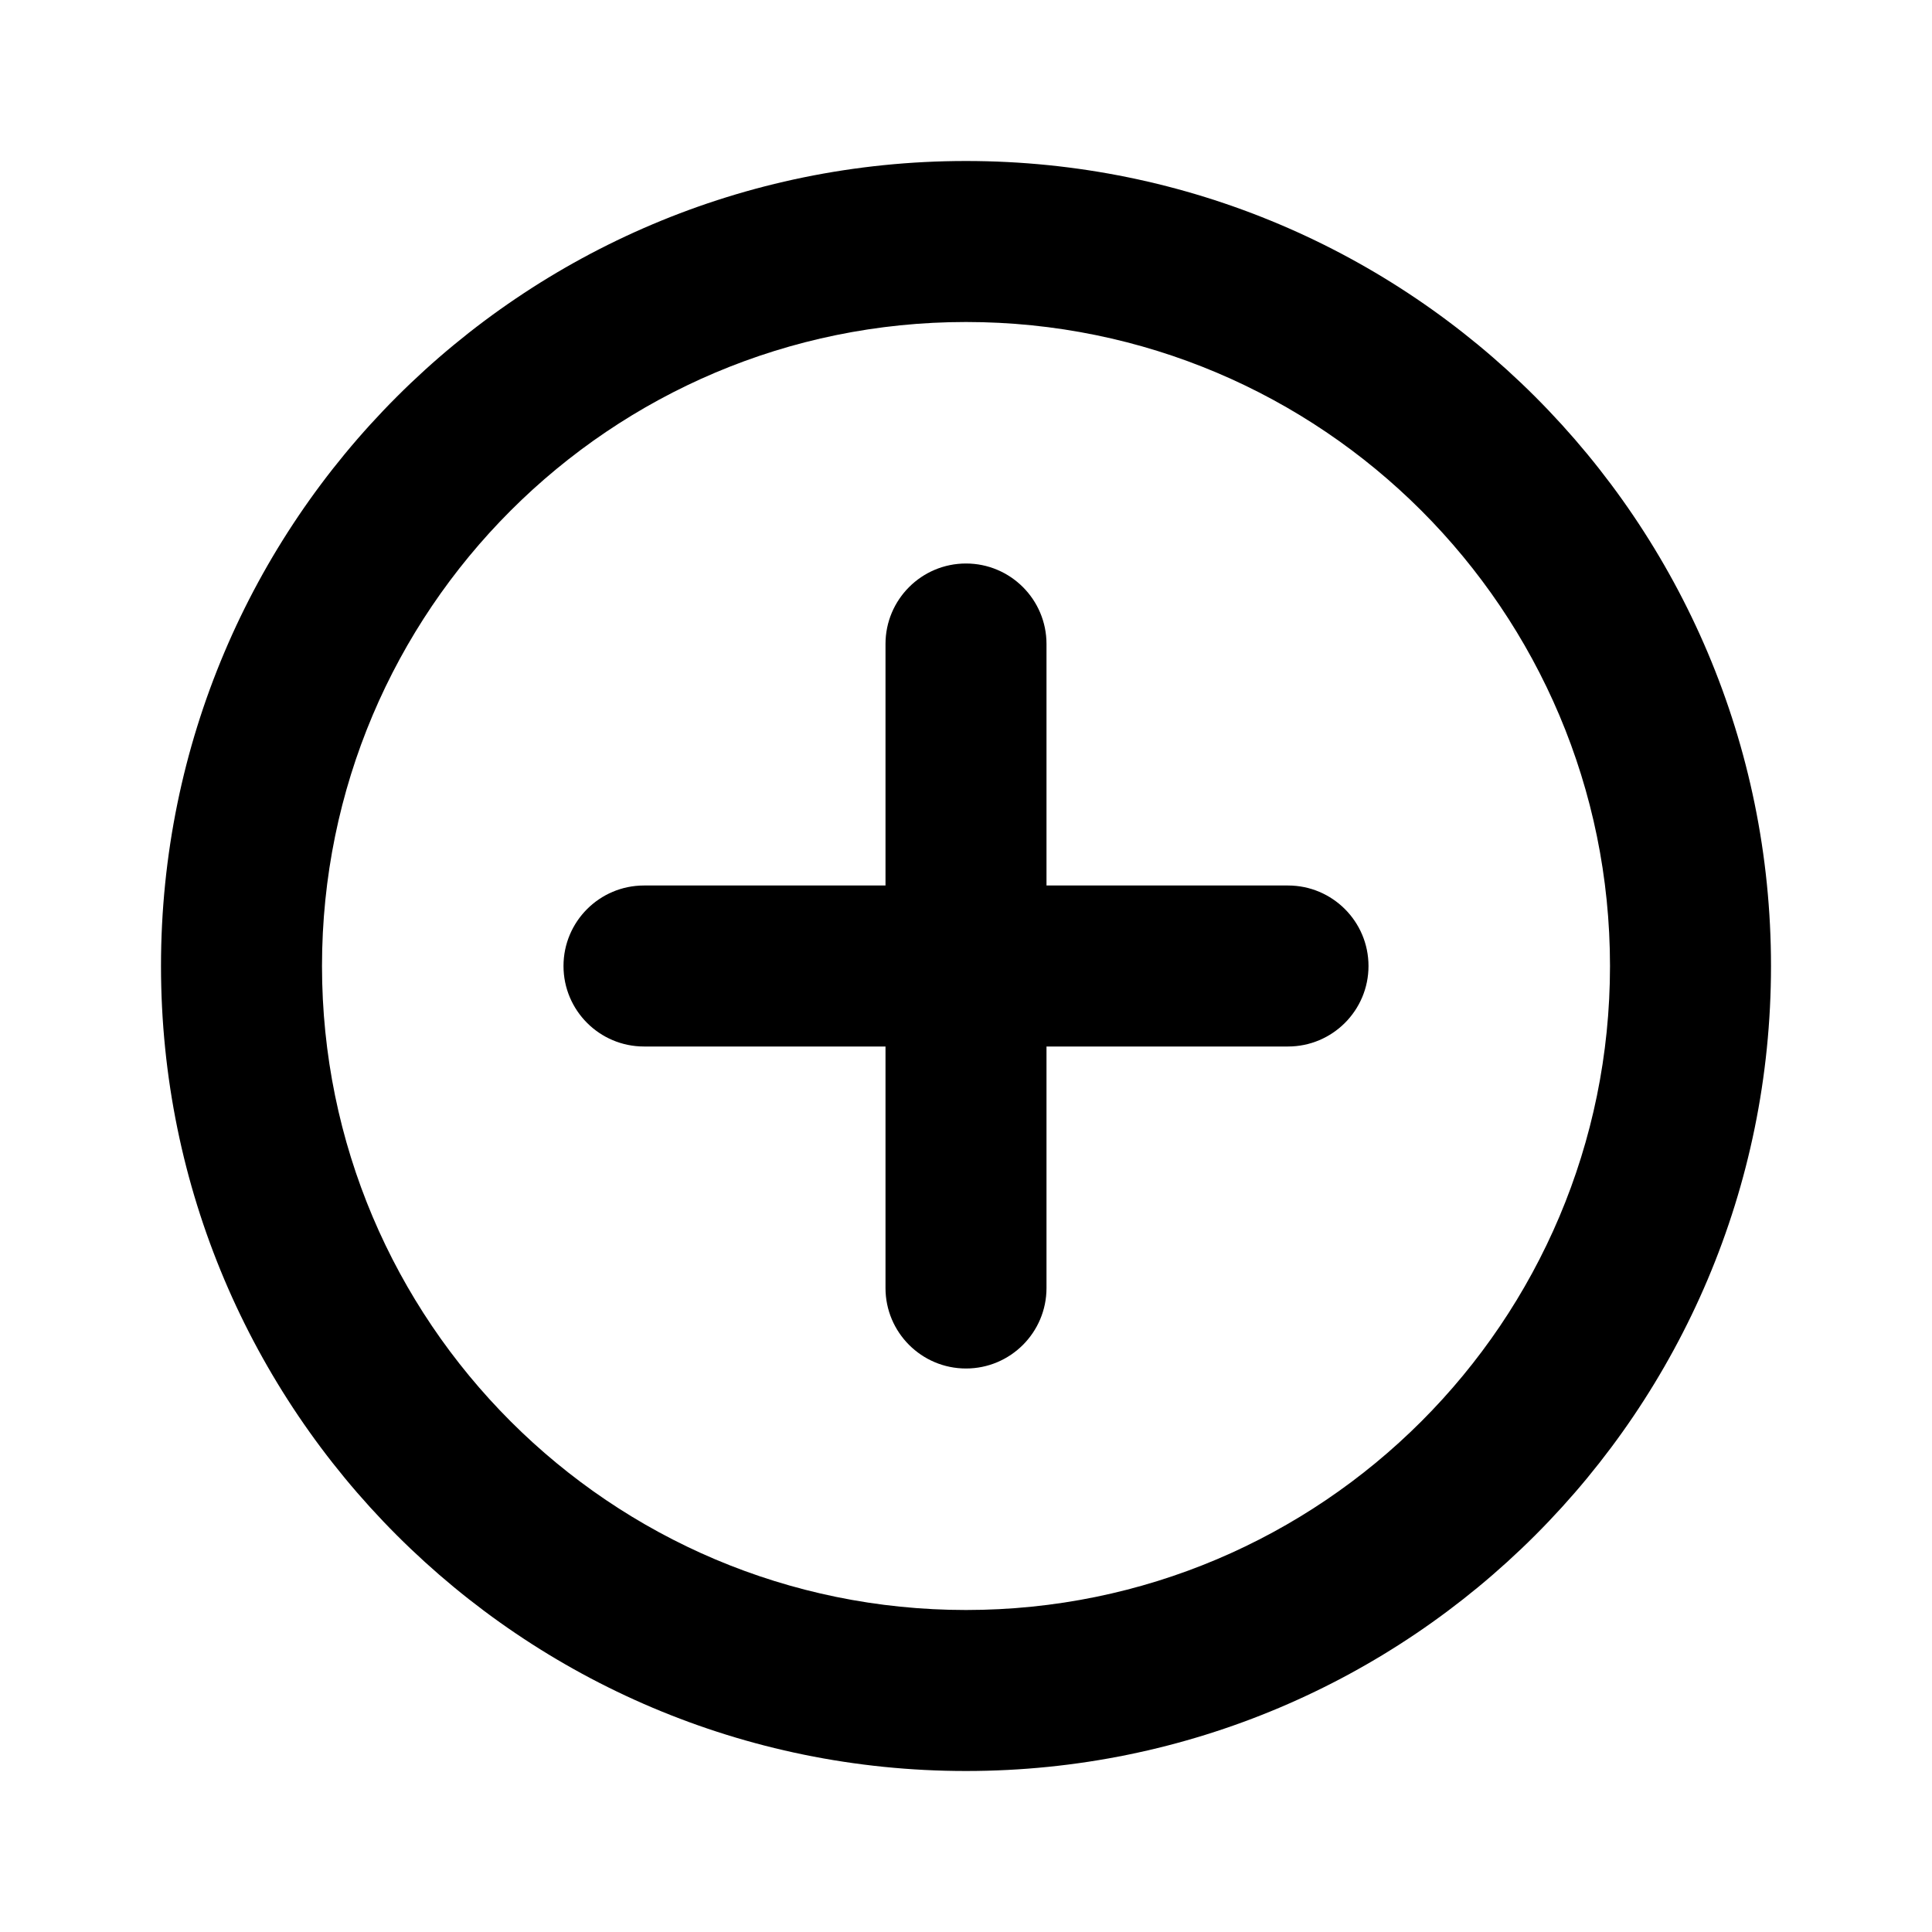
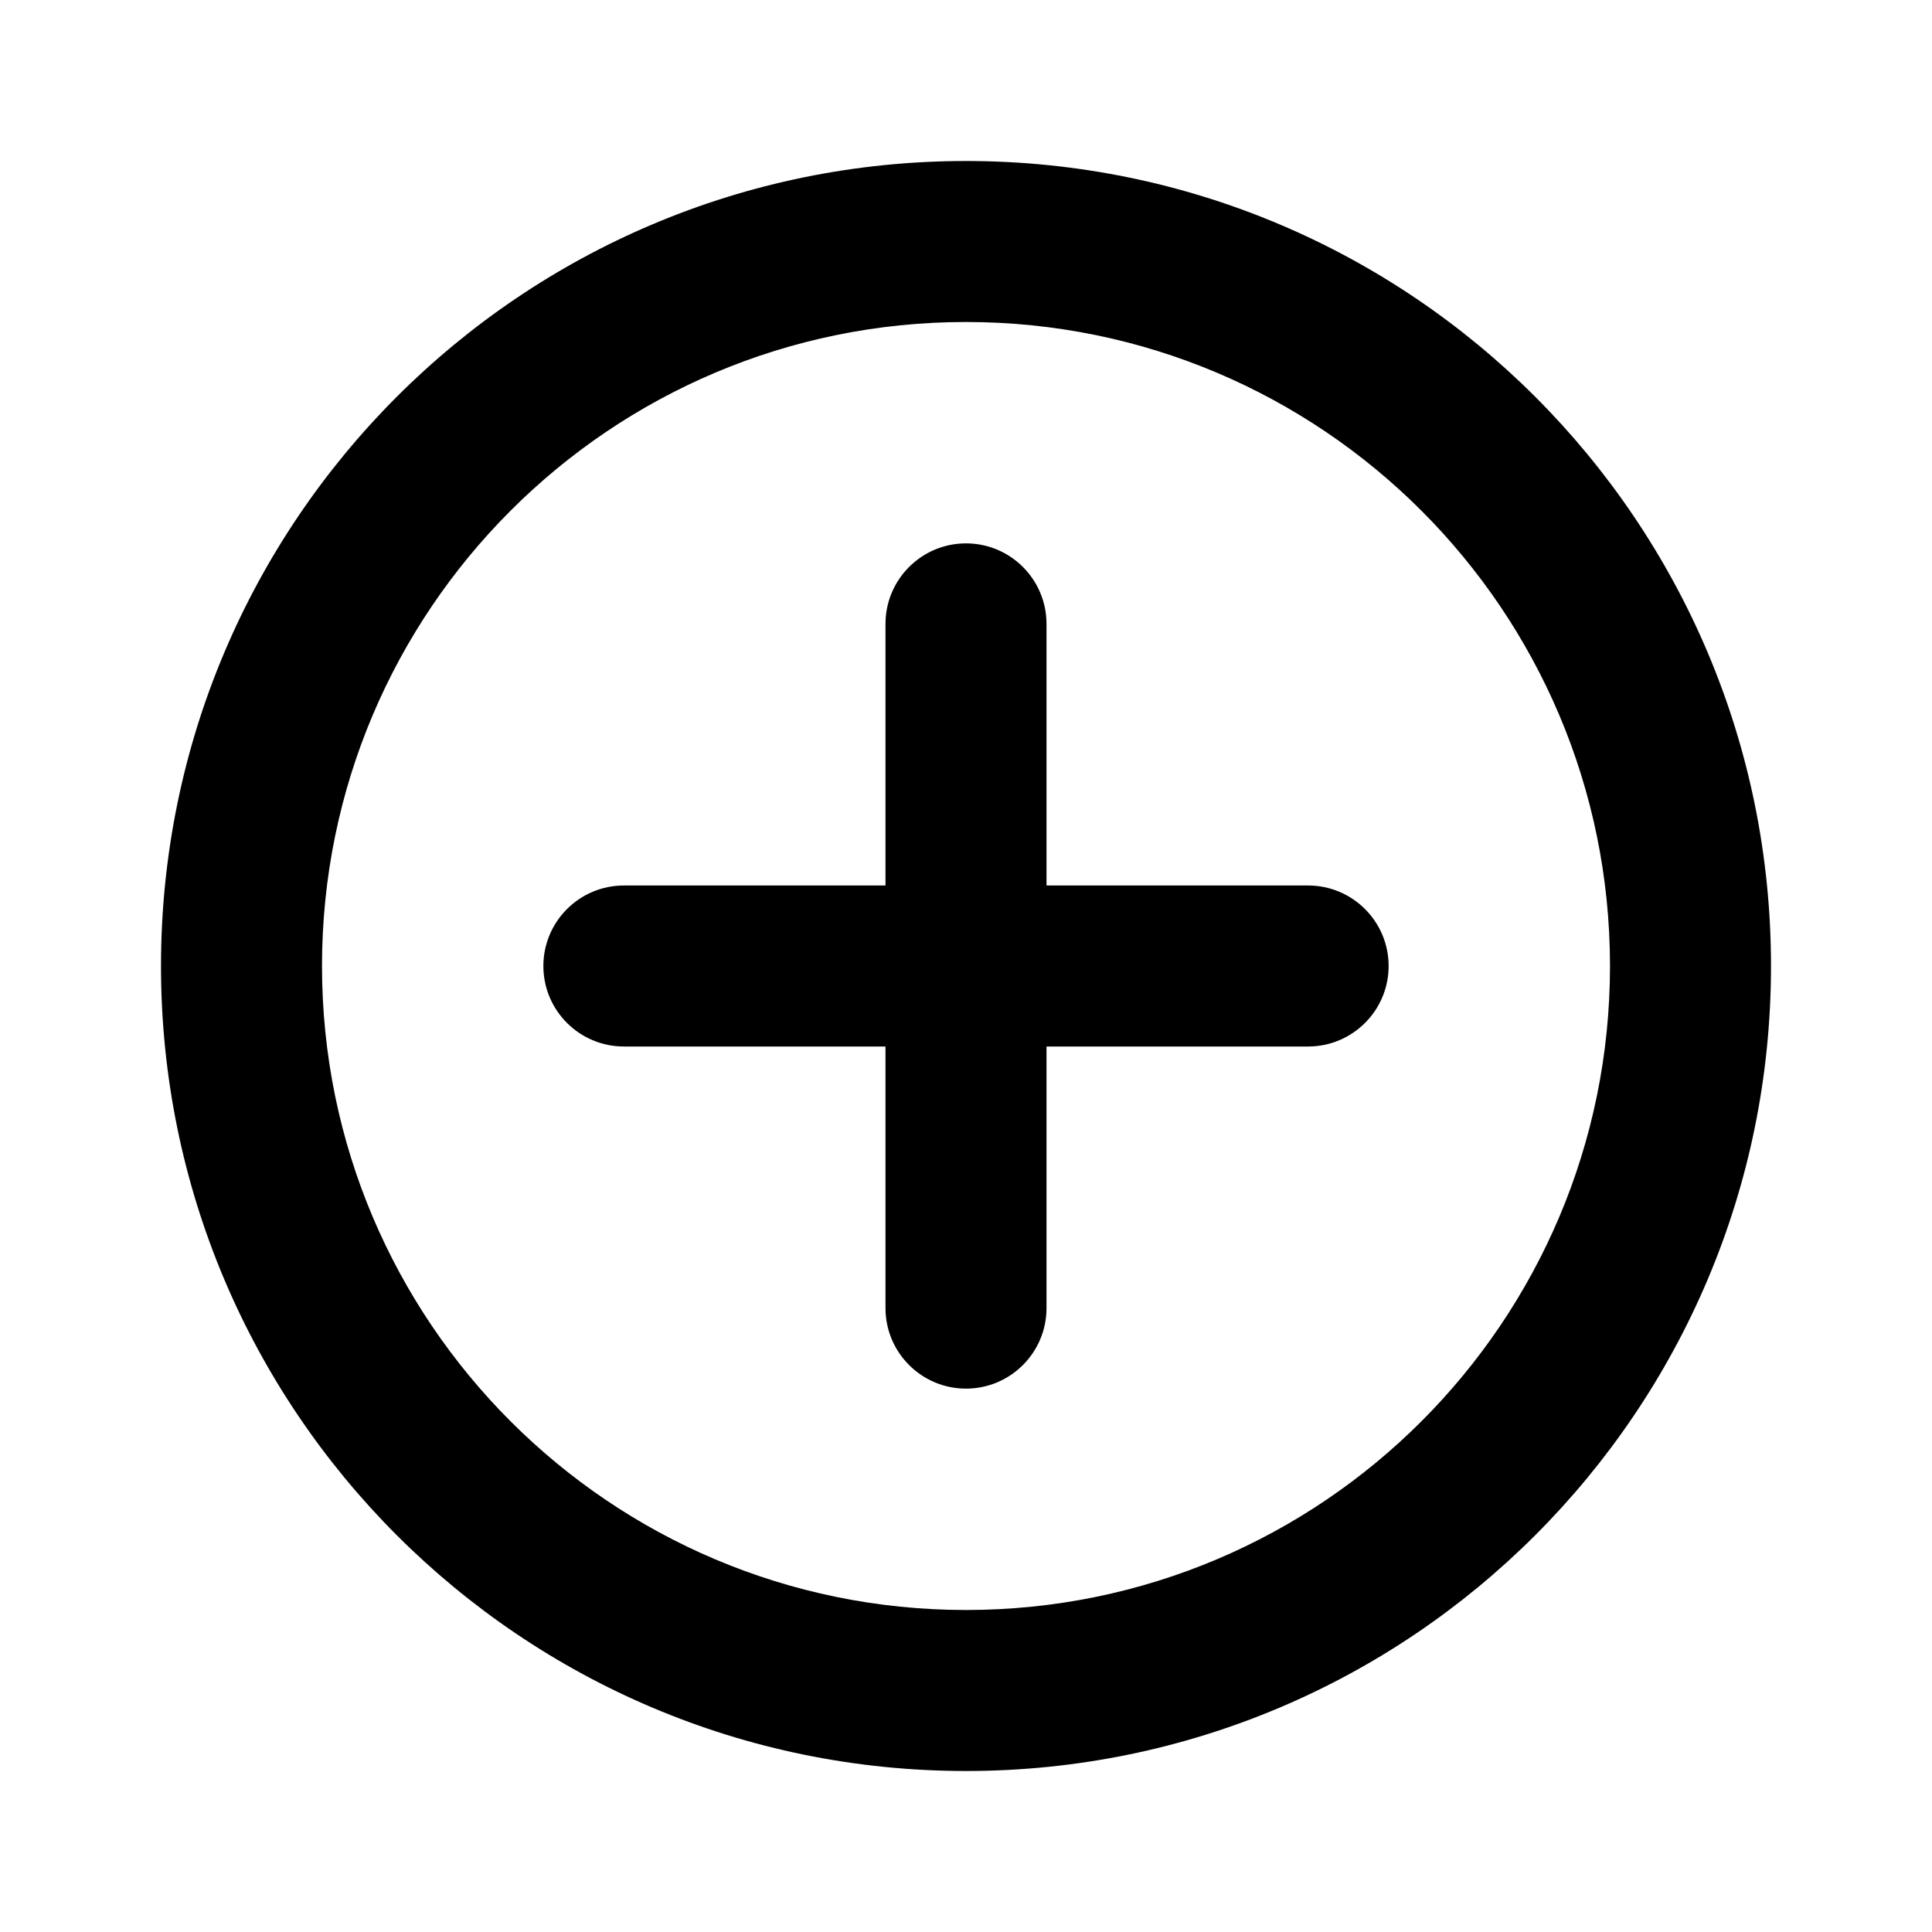
<svg xmlns="http://www.w3.org/2000/svg" viewBox="0 0 24 24" fill="currentColor">
-   <path fill-rule="evenodd" clip-rule="evenodd" d="M12 20C16.418 20 20 16.418 20 12C20 7.582 16.418 4 12 4C7.582 4 4 7.582 4 12C4 16.418 7.582 20 12 20ZM12 22C17.523 22 22 17.523 22 12C22 6.477 17.523 2 12 2C6.477 2 2 6.477 2 12C2 17.523 6.477 22 12 22Z" fill="currentColor" />
-   <path d="M12 17C11.448 17 11 16.552 11 16V13H8C7.448 13 7 12.552 7 12C7 11.448 7.448 11 8 11H11V8C11 7.448 11.448 7 12 7C12.552 7 13 7.448 13 8V11H16C16.552 11 17 11.448 17 12C17 12.552 16.552 13 16 13H13V16C13 16.552 12.552 17 12 17Z" fill="currentColor" />
+   <path d="M12 2C17.523 2 22 6.477 22 12C22 17.523 17.523 22 12 22C6.477 22 2 17.523 2 12C2 6.477 6.477 2 12 2ZM12 4C7.582 4 4 7.582 4 12C4 16.418 7.582 20 12 20C16.418 20 20 16.418 20 12C20 7.582 16.418 4 12 4ZM12 6.75C12.552 6.75 13 7.198 13 7.75V11H16.25C16.802 11 17.25 11.448 17.25 12C17.25 12.552 16.802 13 16.25 13H13V16.25C13 16.802 12.552 17.25 12 17.25C11.448 17.25 11 16.802 11 16.25V13H7.75C7.198 13 6.75 12.552 6.75 12C6.75 11.448 7.198 11 7.75 11H11V7.75C11 7.198 11.448 6.75 12 6.75Z" fill="currentColor" />
</svg>
